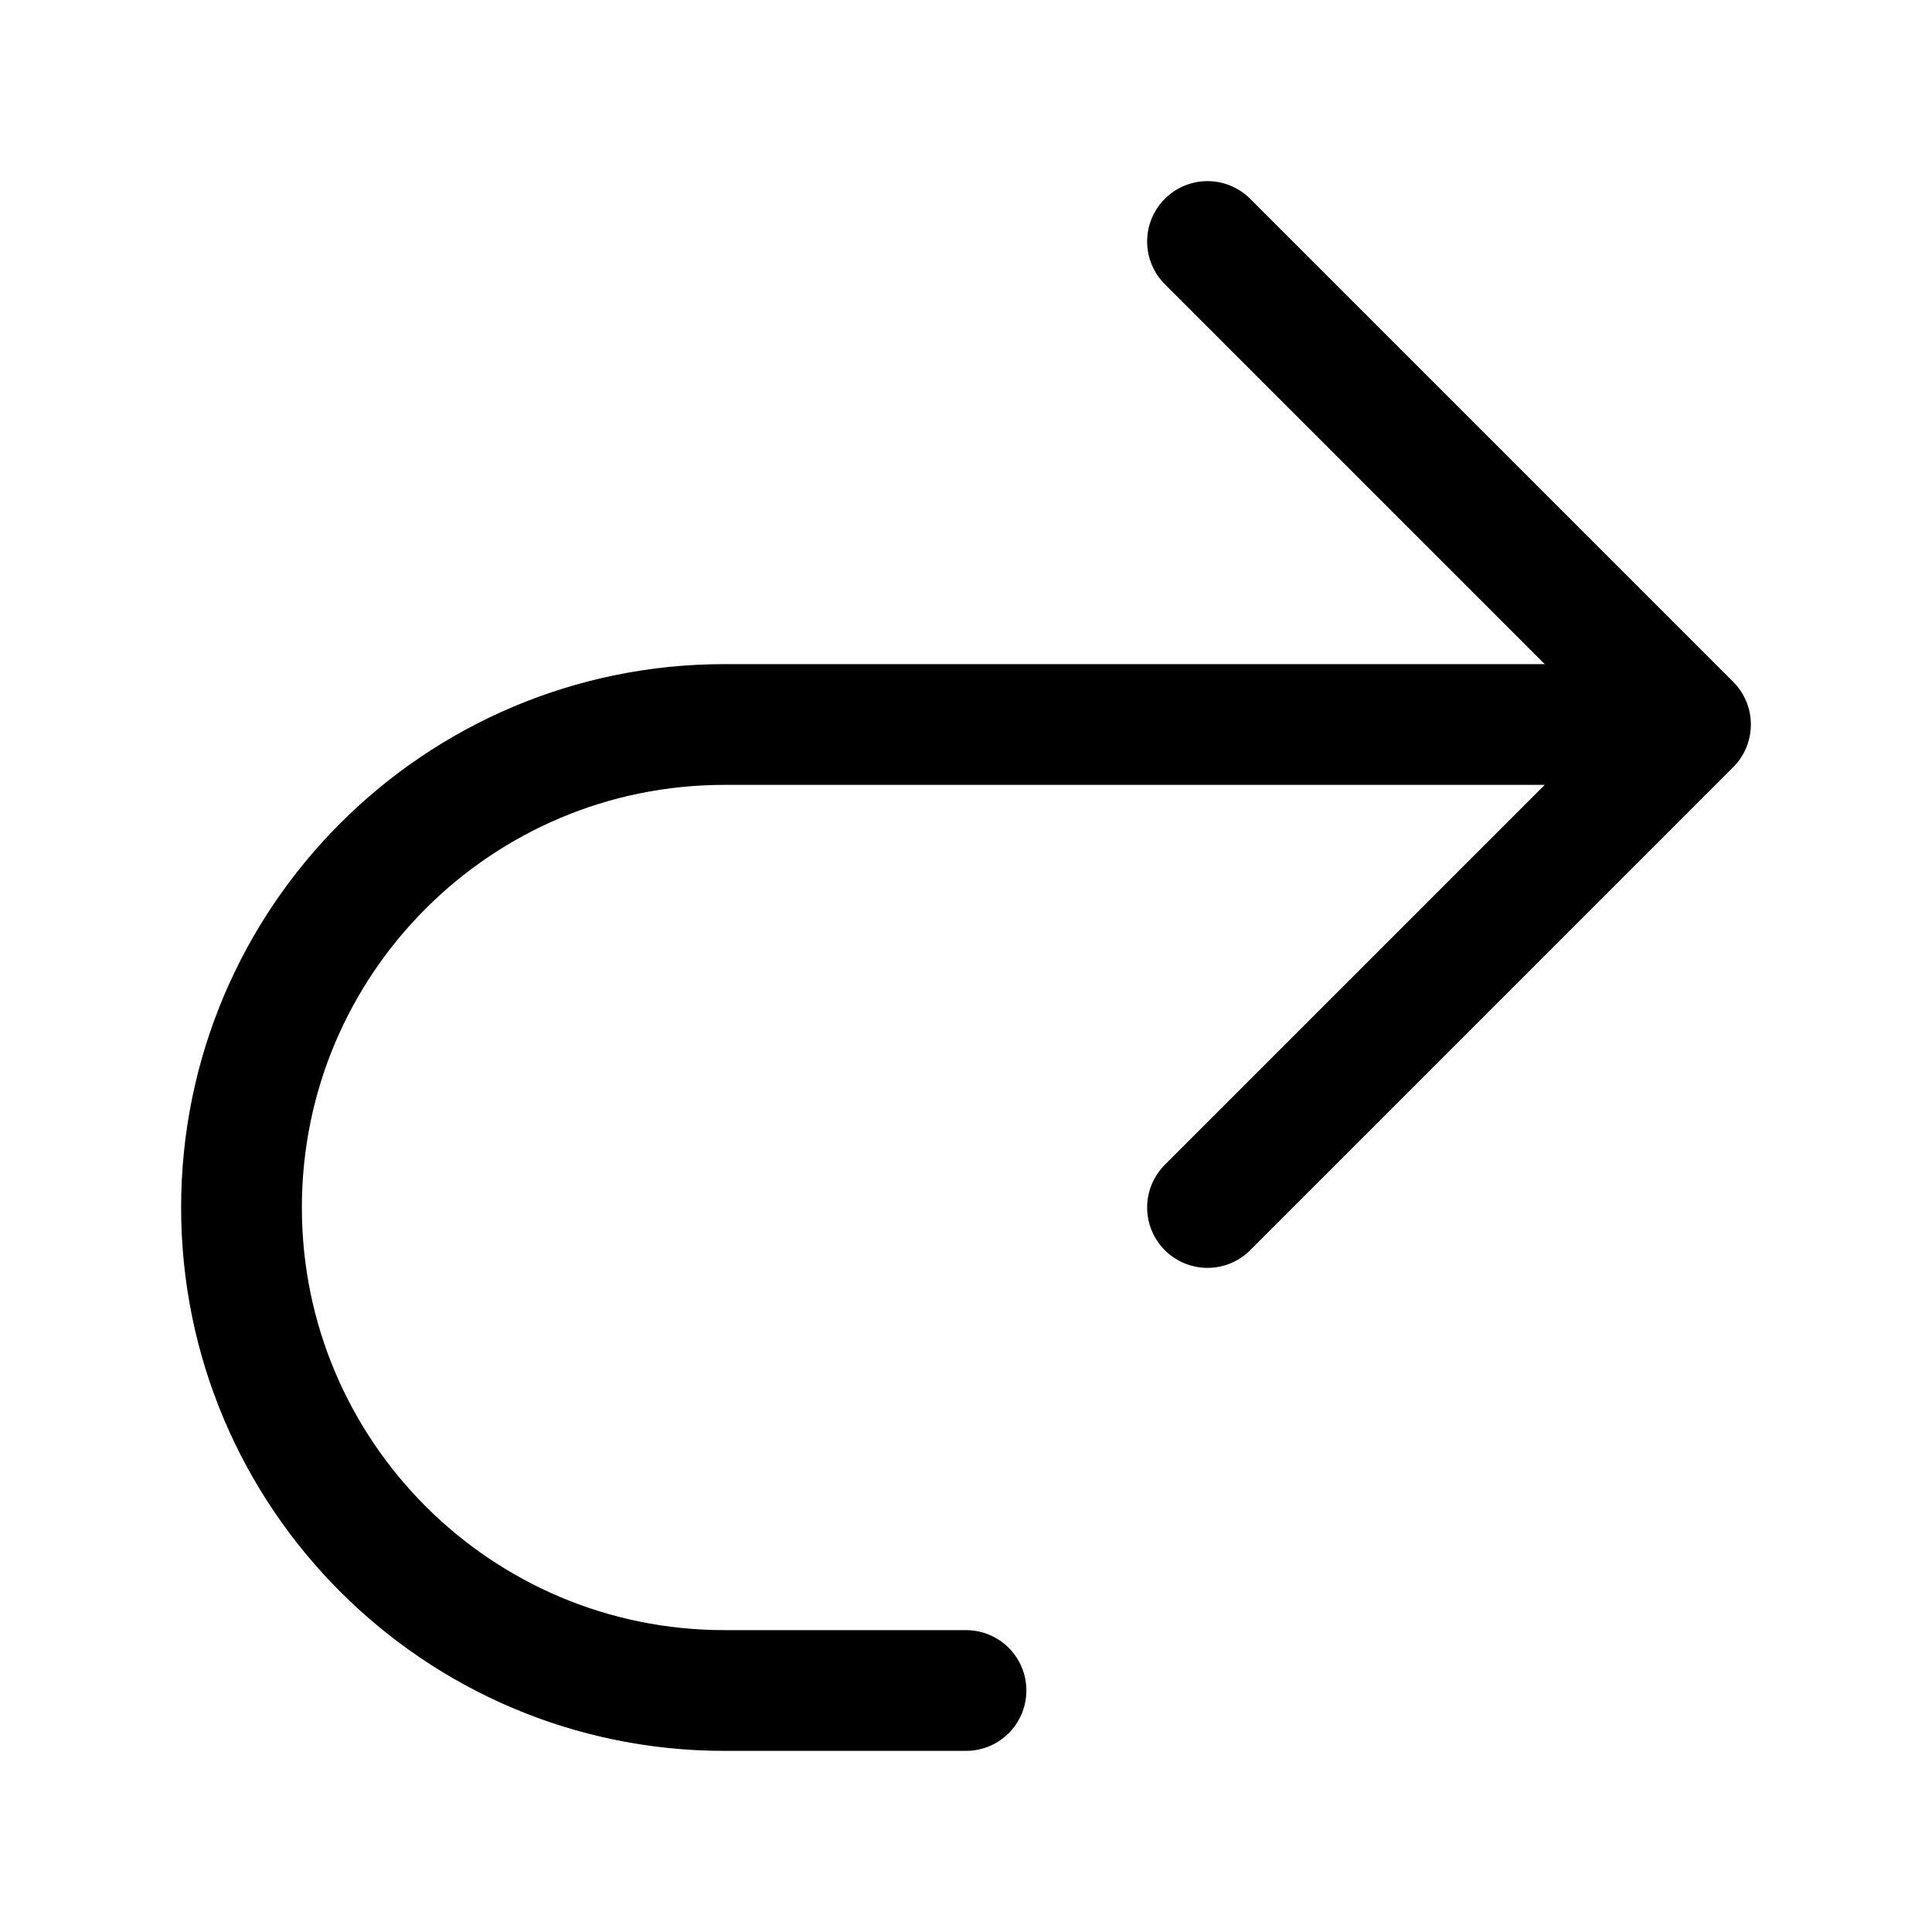
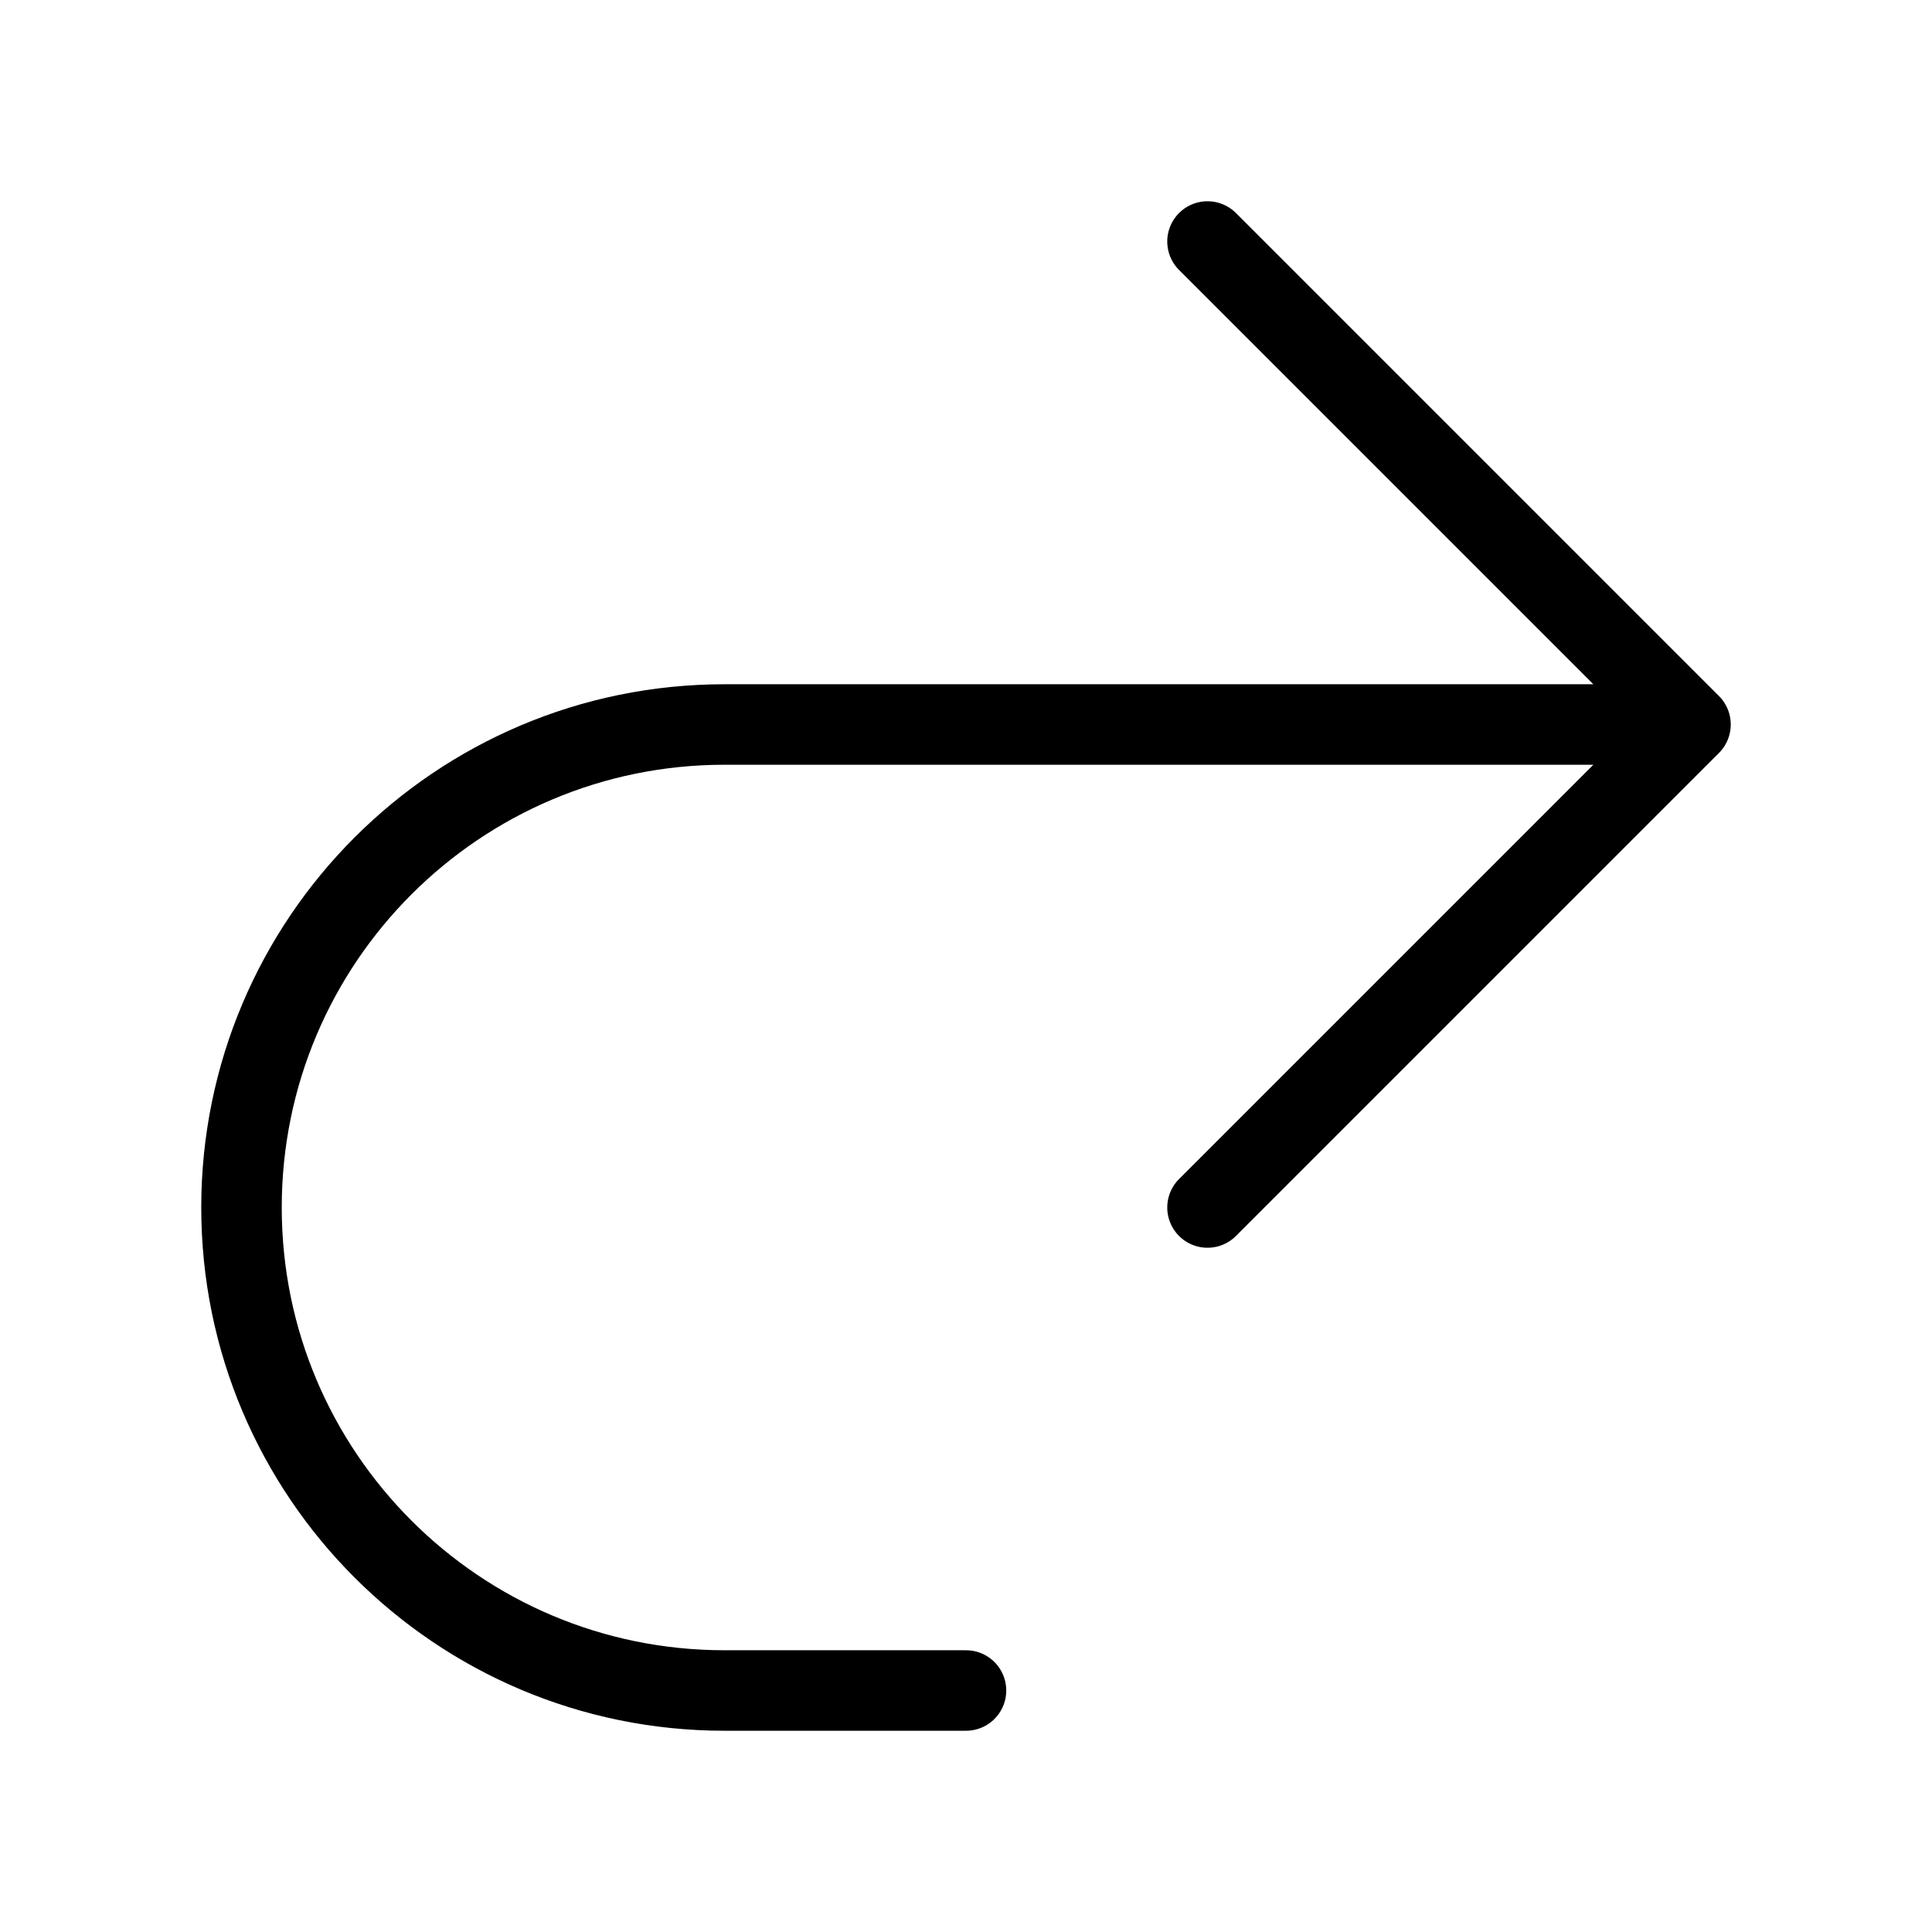
- <svg xmlns="http://www.w3.org/2000/svg" fill="none" stroke="currentColor" stroke-width="1.5" aria-hidden="true" viewBox="0 0 24 24">
+ <svg xmlns="http://www.w3.org/2000/svg" fill="none" stroke="currentColor" aria-hidden="true" viewBox="0 0 24 24">
  <path stroke-linecap="round" stroke-linejoin="round" d="m15 15 6-6m0 0-6-6m6 6H9a6 6 0 0 0 0 12h3" />
</svg>
